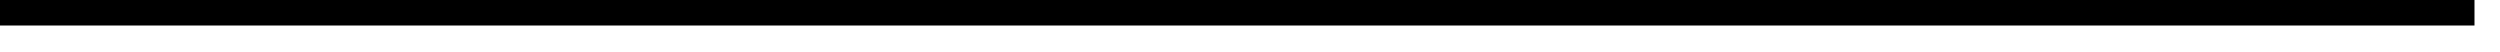
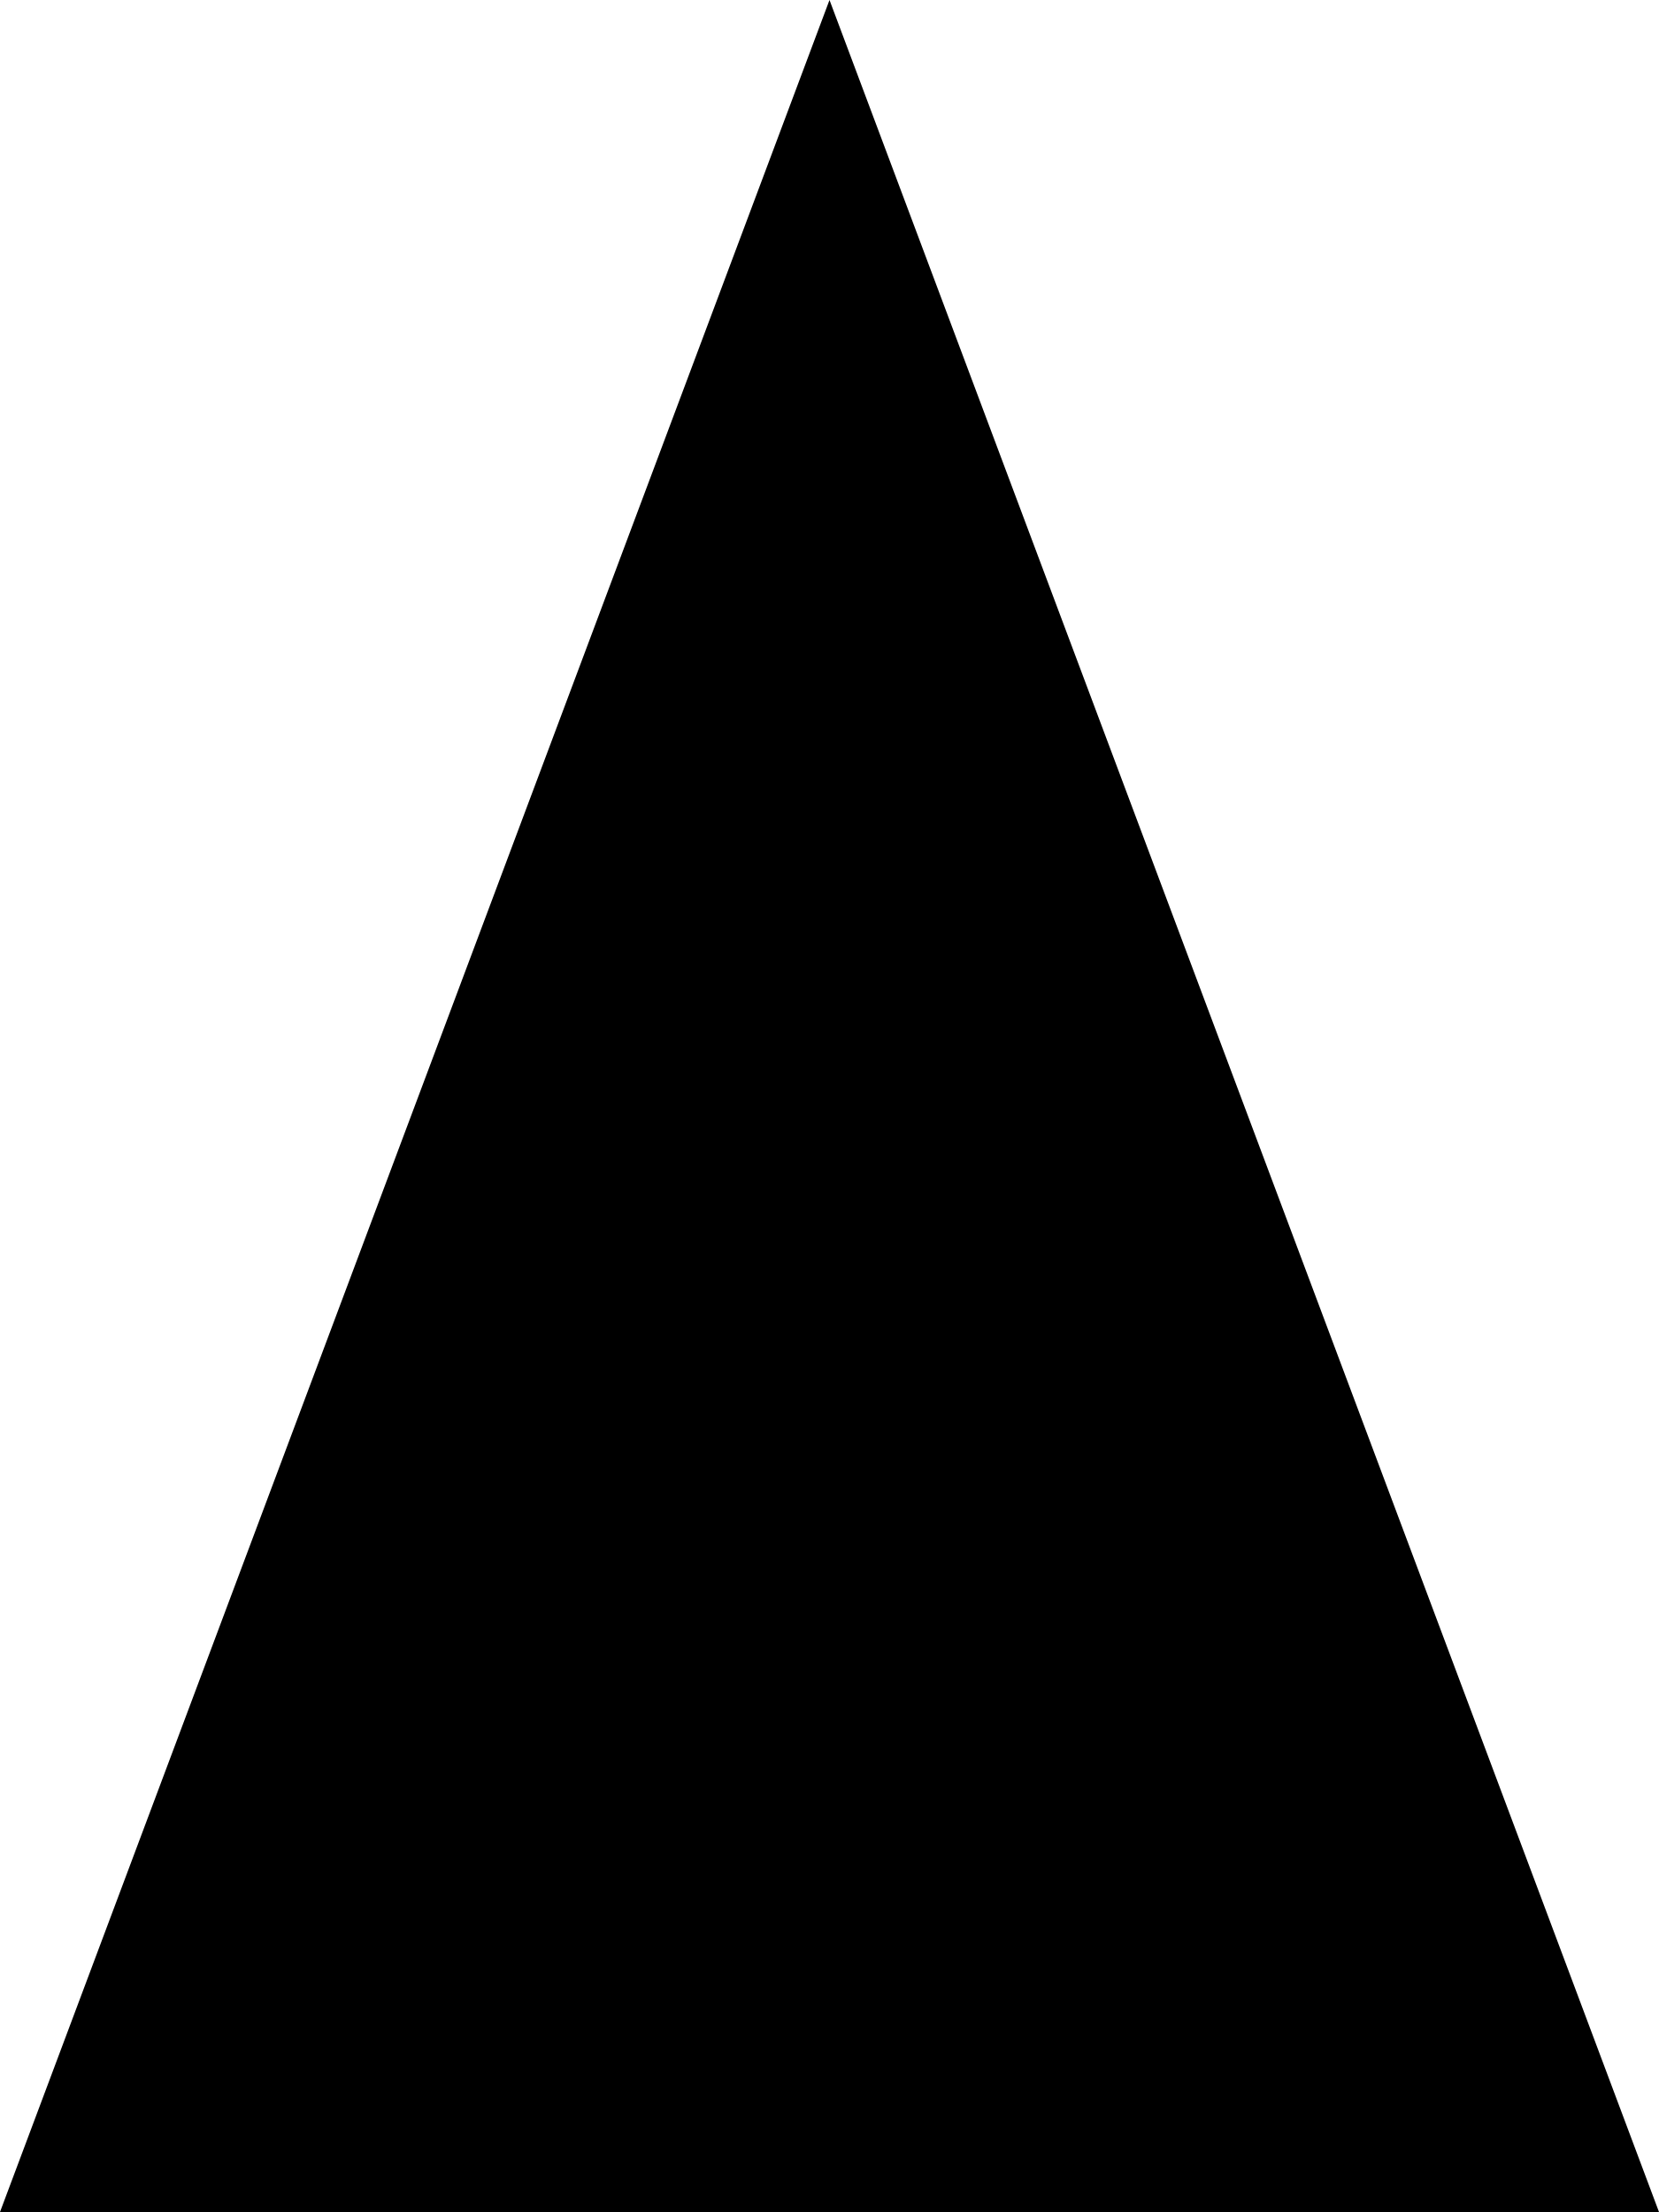
- <svg xmlns="http://www.w3.org/2000/svg" version="1.1" width="98px" height="2px">
-   <g transform="matrix(1 0 0 1 -1255 -276 )">
-     <path d="M 1255 276.5  L 1352 276.5  " stroke-width="1" stroke="#000000" fill="none" />
+ <svg xmlns="http://www.w3.org/2000/svg" version="1.1" width="9px" height="12px">
+   <g transform="matrix(1 0 0 1 -785 -195 )">
+     <path d="M 785 207  L 789.5 195  L 794 207  L 785 207  Z " fill-rule="nonzero" fill="#000000" stroke="none" />
  </g>
</svg>
